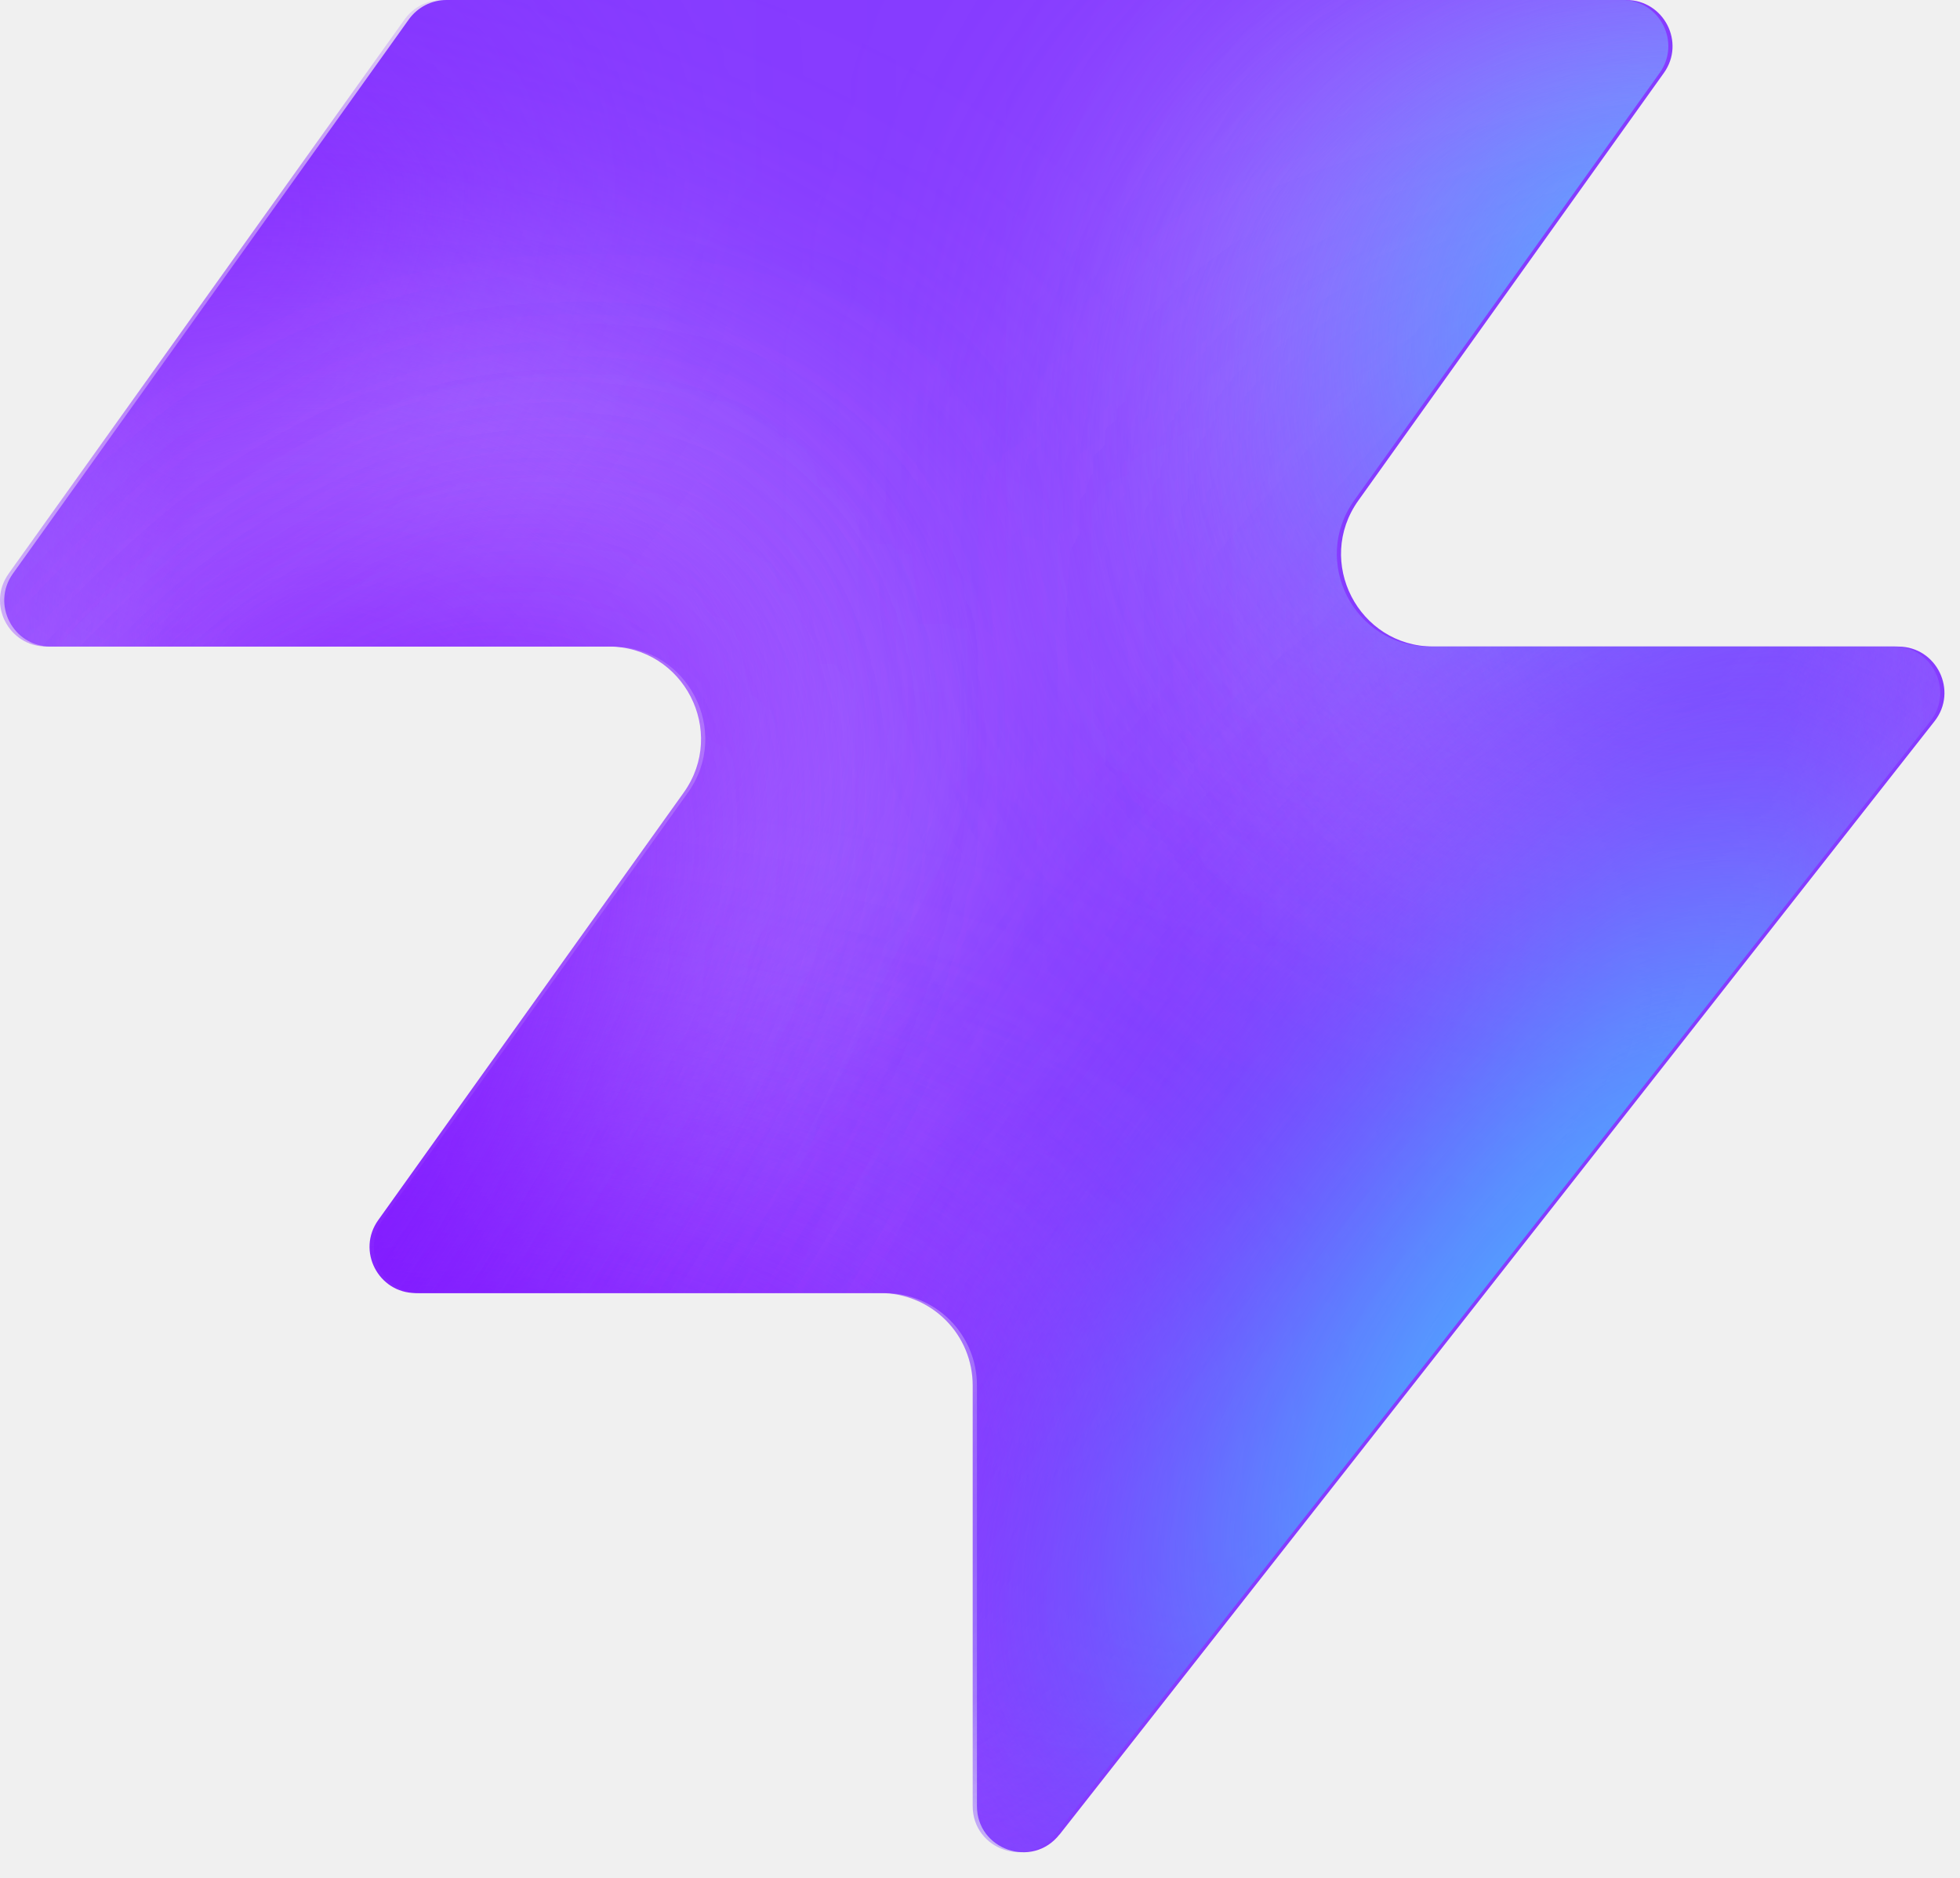
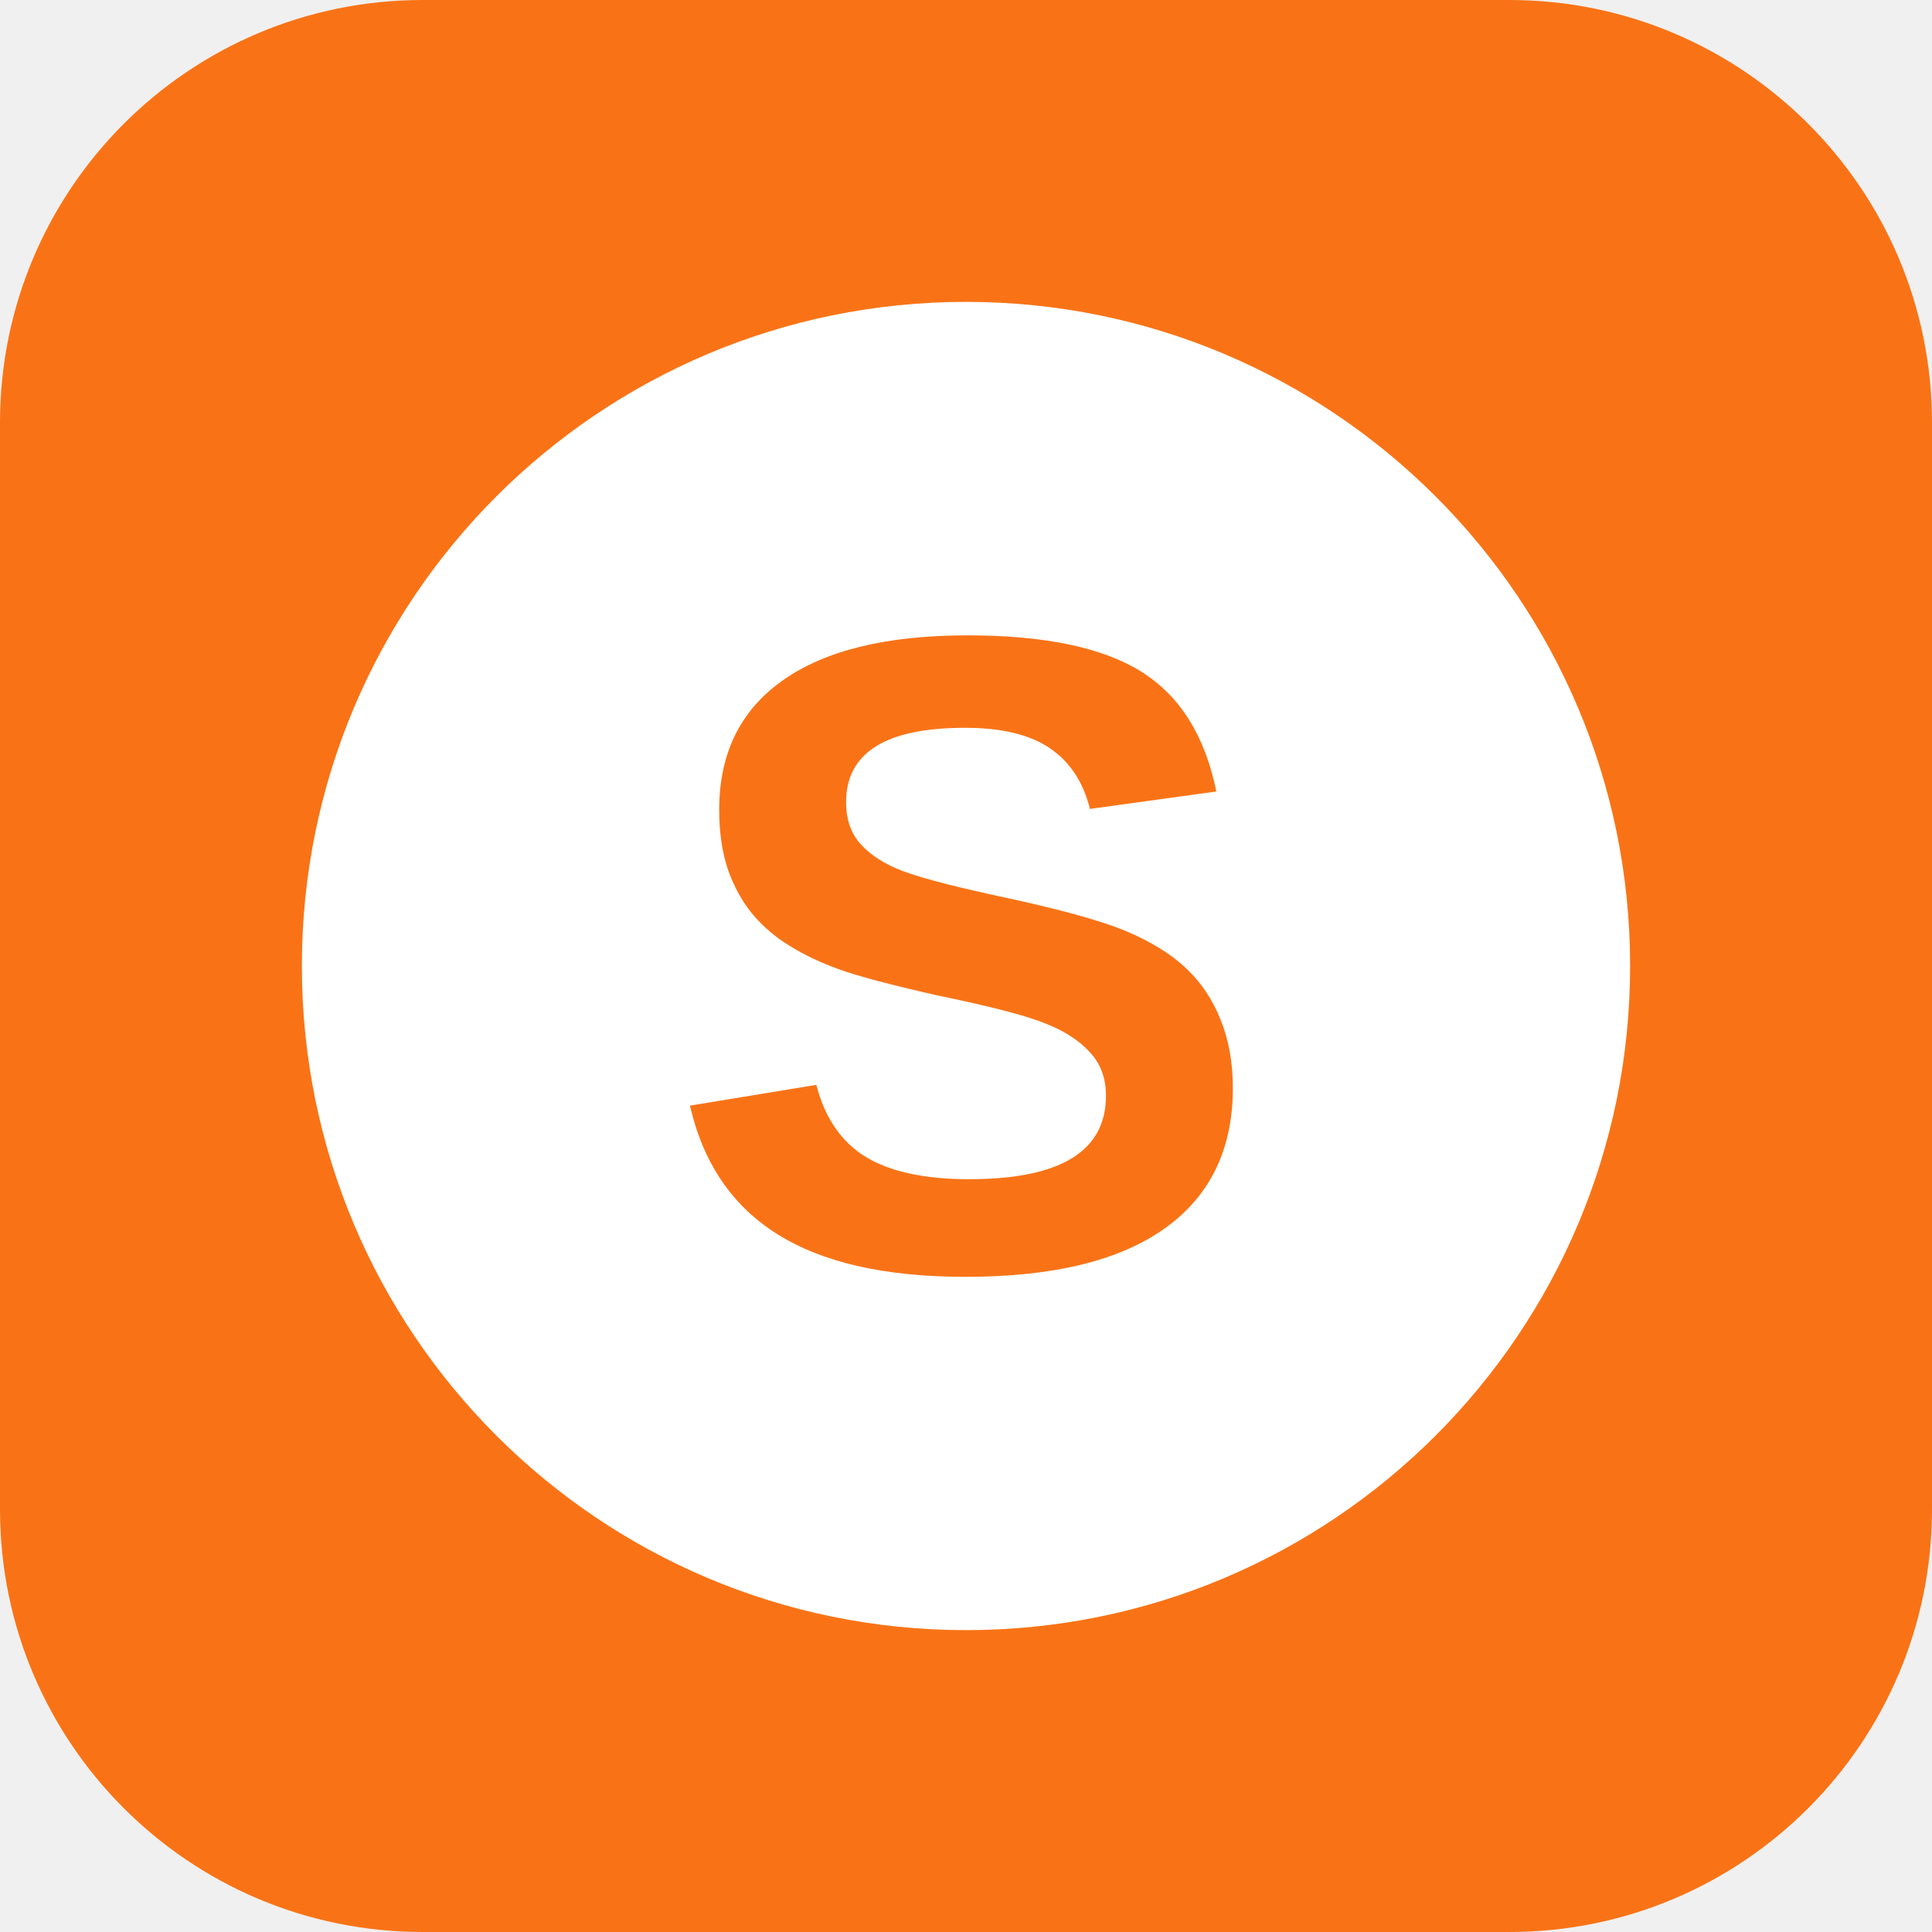
- <svg xmlns="http://www.w3.org/2000/svg" width="48" height="46" fill="none" viewBox="0 0 48 46">
-   <path fill="#863bff" d="M25.946 44.938c-.664.845-2.021.375-2.021-.698V33.937a2.26 2.26 0 0 0-2.262-2.262H10.287c-.92 0-1.456-1.04-.92-1.788l7.48-10.471c1.07-1.497 0-3.578-1.842-3.578H1.237c-.92 0-1.456-1.04-.92-1.788L10.013.474c.214-.297.556-.474.92-.474h28.894c.92 0 1.456 1.04.92 1.788l-7.48 10.471c-1.07 1.498 0 3.579 1.842 3.579h11.377c.943 0 1.473 1.088.89 1.83L25.947 44.94z" style="fill:#863bff;fill:color(display-p3 .525 .23 1);fill-opacity:1" />
-   <mask id="a" width="48" height="46" x="0" y="0" maskUnits="userSpaceOnUse" style="mask-type:alpha">
-     <path fill="#000" d="M25.842 44.938c-.664.844-2.021.375-2.021-.698V33.937a2.26 2.26 0 0 0-2.262-2.262H10.183c-.92 0-1.456-1.04-.92-1.788l7.48-10.471c1.07-1.498 0-3.579-1.842-3.579H1.133c-.92 0-1.456-1.04-.92-1.787L9.91.473c.214-.297.556-.474.92-.474h28.894c.92 0 1.456 1.04.92 1.788l-7.48 10.471c-1.07 1.498 0 3.578 1.842 3.578h11.377c.943 0 1.473 1.088.89 1.832L25.843 44.94z" style="fill:#000;fill-opacity:1" />
-   </mask>
-   <g mask="url(#a)">
-     <g filter="url(#b)">
-       <ellipse cx="5.508" cy="14.704" fill="#ede6ff" rx="5.508" ry="14.704" style="fill:#ede6ff;fill:color(display-p3 .927 .903 1);fill-opacity:1" transform="matrix(.00324 1 1 -.00324 -4.47 31.516)" />
-     </g>
-     <g filter="url(#c)">
-       <ellipse cx="10.399" cy="29.851" fill="#ede6ff" rx="10.399" ry="29.851" style="fill:#ede6ff;fill:color(display-p3 .927 .903 1);fill-opacity:1" transform="matrix(.00324 1 1 -.00324 -39.328 7.883)" />
-     </g>
-     <g filter="url(#d)">
-       <ellipse cx="5.508" cy="30.487" fill="#7e14ff" rx="5.508" ry="30.487" style="fill:#7e14ff;fill:color(display-p3 .492 .077 1);fill-opacity:1" transform="rotate(89.814 -25.913 -14.639)scale(1 -1)" />
-     </g>
-     <g filter="url(#e)">
-       <ellipse cx="5.508" cy="30.599" fill="#7e14ff" rx="5.508" ry="30.599" style="fill:#7e14ff;fill:color(display-p3 .492 .077 1);fill-opacity:1" transform="rotate(89.814 -32.644 -3.334)scale(1 -1)" />
-     </g>
-     <g filter="url(#f)">
-       <ellipse cx="5.508" cy="30.599" fill="#7e14ff" rx="5.508" ry="30.599" style="fill:#7e14ff;fill:color(display-p3 .492 .077 1);fill-opacity:1" transform="matrix(.00324 1 1 -.00324 -34.34 30.47)" />
-     </g>
-     <g filter="url(#g)">
-       <ellipse cx="14.072" cy="22.078" fill="#ede6ff" rx="14.072" ry="22.078" style="fill:#ede6ff;fill:color(display-p3 .927 .903 1);fill-opacity:1" transform="rotate(93.35 24.506 48.493)scale(-1 1)" />
-     </g>
-     <g filter="url(#h)">
-       <ellipse cx="3.47" cy="21.501" fill="#7e14ff" rx="3.47" ry="21.501" style="fill:#7e14ff;fill:color(display-p3 .492 .077 1);fill-opacity:1" transform="rotate(89.009 28.708 47.59)scale(-1 1)" />
-     </g>
-     <g filter="url(#i)">
-       <ellipse cx="3.47" cy="21.501" fill="#7e14ff" rx="3.47" ry="21.501" style="fill:#7e14ff;fill:color(display-p3 .492 .077 1);fill-opacity:1" transform="rotate(89.009 28.708 47.59)scale(-1 1)" />
-     </g>
-     <g filter="url(#j)">
-       <ellipse cx=".387" cy="8.972" fill="#7e14ff" rx="4.407" ry="29.108" style="fill:#7e14ff;fill:color(display-p3 .492 .077 1);fill-opacity:1" transform="rotate(39.51 .387 8.972)" />
-     </g>
-     <g filter="url(#k)">
-       <ellipse cx="47.523" cy="-6.092" fill="#7e14ff" rx="4.407" ry="29.108" style="fill:#7e14ff;fill:color(display-p3 .492 .077 1);fill-opacity:1" transform="rotate(37.892 47.523 -6.092)" />
-     </g>
-     <g filter="url(#l)">
-       <ellipse cx="41.412" cy="6.333" fill="#47bfff" rx="5.971" ry="9.665" style="fill:#47bfff;fill:color(display-p3 .28 .748 1);fill-opacity:1" transform="rotate(37.892 41.412 6.333)" />
-     </g>
-     <g filter="url(#m)">
-       <ellipse cx="-1.879" cy="38.332" fill="#7e14ff" rx="4.407" ry="29.108" style="fill:#7e14ff;fill:color(display-p3 .492 .077 1);fill-opacity:1" transform="rotate(37.892 -1.88 38.332)" />
-     </g>
-     <g filter="url(#n)">
-       <ellipse cx="-1.879" cy="38.332" fill="#7e14ff" rx="4.407" ry="29.108" style="fill:#7e14ff;fill:color(display-p3 .492 .077 1);fill-opacity:1" transform="rotate(37.892 -1.88 38.332)" />
-     </g>
-     <g filter="url(#o)">
-       <ellipse cx="35.651" cy="29.907" fill="#7e14ff" rx="4.407" ry="29.108" style="fill:#7e14ff;fill:color(display-p3 .492 .077 1);fill-opacity:1" transform="rotate(37.892 35.651 29.907)" />
-     </g>
-     <g filter="url(#p)">
-       <ellipse cx="38.418" cy="32.4" fill="#47bfff" rx="5.971" ry="15.297" style="fill:#47bfff;fill:color(display-p3 .28 .748 1);fill-opacity:1" transform="rotate(37.892 38.418 32.4)" />
-     </g>
-   </g>
-   <defs>
-     <filter id="b" width="60.045" height="41.654" x="-19.77" y="16.149" color-interpolation-filters="sRGB" filterUnits="userSpaceOnUse">
-       <feFlood flood-opacity="0" result="BackgroundImageFix" />
-       <feBlend in="SourceGraphic" in2="BackgroundImageFix" result="shape" />
-       <feGaussianBlur result="effect1_foregroundBlur_2002_17158" stdDeviation="7.659" />
-     </filter>
-     <filter id="c" width="90.34" height="51.437" x="-54.613" y="-7.533" color-interpolation-filters="sRGB" filterUnits="userSpaceOnUse">
-       <feFlood flood-opacity="0" result="BackgroundImageFix" />
-       <feBlend in="SourceGraphic" in2="BackgroundImageFix" result="shape" />
-       <feGaussianBlur result="effect1_foregroundBlur_2002_17158" stdDeviation="7.659" />
-     </filter>
-     <filter id="d" width="79.355" height="29.4" x="-49.64" y="2.03" color-interpolation-filters="sRGB" filterUnits="userSpaceOnUse">
-       <feFlood flood-opacity="0" result="BackgroundImageFix" />
-       <feBlend in="SourceGraphic" in2="BackgroundImageFix" result="shape" />
-       <feGaussianBlur result="effect1_foregroundBlur_2002_17158" stdDeviation="4.596" />
-     </filter>
-     <filter id="e" width="79.579" height="29.4" x="-45.045" y="20.029" color-interpolation-filters="sRGB" filterUnits="userSpaceOnUse">
-       <feFlood flood-opacity="0" result="BackgroundImageFix" />
-       <feBlend in="SourceGraphic" in2="BackgroundImageFix" result="shape" />
-       <feGaussianBlur result="effect1_foregroundBlur_2002_17158" stdDeviation="4.596" />
-     </filter>
-     <filter id="f" width="79.579" height="29.4" x="-43.513" y="21.178" color-interpolation-filters="sRGB" filterUnits="userSpaceOnUse">
-       <feFlood flood-opacity="0" result="BackgroundImageFix" />
-       <feBlend in="SourceGraphic" in2="BackgroundImageFix" result="shape" />
-       <feGaussianBlur result="effect1_foregroundBlur_2002_17158" stdDeviation="4.596" />
-     </filter>
-     <filter id="g" width="74.749" height="58.852" x="15.756" y="-17.901" color-interpolation-filters="sRGB" filterUnits="userSpaceOnUse">
-       <feFlood flood-opacity="0" result="BackgroundImageFix" />
-       <feBlend in="SourceGraphic" in2="BackgroundImageFix" result="shape" />
-       <feGaussianBlur result="effect1_foregroundBlur_2002_17158" stdDeviation="7.659" />
-     </filter>
-     <filter id="h" width="61.377" height="25.362" x="23.548" y="2.284" color-interpolation-filters="sRGB" filterUnits="userSpaceOnUse">
-       <feFlood flood-opacity="0" result="BackgroundImageFix" />
-       <feBlend in="SourceGraphic" in2="BackgroundImageFix" result="shape" />
-       <feGaussianBlur result="effect1_foregroundBlur_2002_17158" stdDeviation="4.596" />
-     </filter>
-     <filter id="i" width="61.377" height="25.362" x="23.548" y="2.284" color-interpolation-filters="sRGB" filterUnits="userSpaceOnUse">
-       <feFlood flood-opacity="0" result="BackgroundImageFix" />
-       <feBlend in="SourceGraphic" in2="BackgroundImageFix" result="shape" />
-       <feGaussianBlur result="effect1_foregroundBlur_2002_17158" stdDeviation="4.596" />
-     </filter>
-     <filter id="j" width="56.045" height="63.649" x="-27.636" y="-22.853" color-interpolation-filters="sRGB" filterUnits="userSpaceOnUse">
-       <feFlood flood-opacity="0" result="BackgroundImageFix" />
-       <feBlend in="SourceGraphic" in2="BackgroundImageFix" result="shape" />
-       <feGaussianBlur result="effect1_foregroundBlur_2002_17158" stdDeviation="4.596" />
-     </filter>
-     <filter id="k" width="54.814" height="64.646" x="20.116" y="-38.415" color-interpolation-filters="sRGB" filterUnits="userSpaceOnUse">
-       <feFlood flood-opacity="0" result="BackgroundImageFix" />
-       <feBlend in="SourceGraphic" in2="BackgroundImageFix" result="shape" />
-       <feGaussianBlur result="effect1_foregroundBlur_2002_17158" stdDeviation="4.596" />
-     </filter>
-     <filter id="l" width="33.541" height="35.313" x="24.641" y="-11.323" color-interpolation-filters="sRGB" filterUnits="userSpaceOnUse">
-       <feFlood flood-opacity="0" result="BackgroundImageFix" />
-       <feBlend in="SourceGraphic" in2="BackgroundImageFix" result="shape" />
-       <feGaussianBlur result="effect1_foregroundBlur_2002_17158" stdDeviation="4.596" />
-     </filter>
-     <filter id="m" width="54.814" height="64.646" x="-29.286" y="6.009" color-interpolation-filters="sRGB" filterUnits="userSpaceOnUse">
-       <feFlood flood-opacity="0" result="BackgroundImageFix" />
-       <feBlend in="SourceGraphic" in2="BackgroundImageFix" result="shape" />
-       <feGaussianBlur result="effect1_foregroundBlur_2002_17158" stdDeviation="4.596" />
-     </filter>
-     <filter id="n" width="54.814" height="64.646" x="-29.286" y="6.009" color-interpolation-filters="sRGB" filterUnits="userSpaceOnUse">
-       <feFlood flood-opacity="0" result="BackgroundImageFix" />
-       <feBlend in="SourceGraphic" in2="BackgroundImageFix" result="shape" />
-       <feGaussianBlur result="effect1_foregroundBlur_2002_17158" stdDeviation="4.596" />
-     </filter>
-     <filter id="o" width="54.814" height="64.646" x="8.244" y="-2.416" color-interpolation-filters="sRGB" filterUnits="userSpaceOnUse">
-       <feFlood flood-opacity="0" result="BackgroundImageFix" />
-       <feBlend in="SourceGraphic" in2="BackgroundImageFix" result="shape" />
-       <feGaussianBlur result="effect1_foregroundBlur_2002_17158" stdDeviation="4.596" />
-     </filter>
-     <filter id="p" width="39.409" height="43.623" x="18.713" y="10.588" color-interpolation-filters="sRGB" filterUnits="userSpaceOnUse">
-       <feFlood flood-opacity="0" result="BackgroundImageFix" />
-       <feBlend in="SourceGraphic" in2="BackgroundImageFix" result="shape" />
-       <feGaussianBlur result="effect1_foregroundBlur_2002_17158" stdDeviation="4.596" />
-     </filter>
-   </defs>
+ <svg xmlns="http://www.w3.org/2000/svg" width="64" height="64" viewBox="0 0 64 64">
+   <rect width="64" height="64" rx="14" fill="#f97316" />
+   <circle cx="32" cy="32" r="22" fill="#ffffff" />
+   <text x="32" y="42" font-family="Arial, Helvetica, sans-serif" font-size="30" font-weight="700" fill="#f97316" text-anchor="middle">S</text>
</svg>
